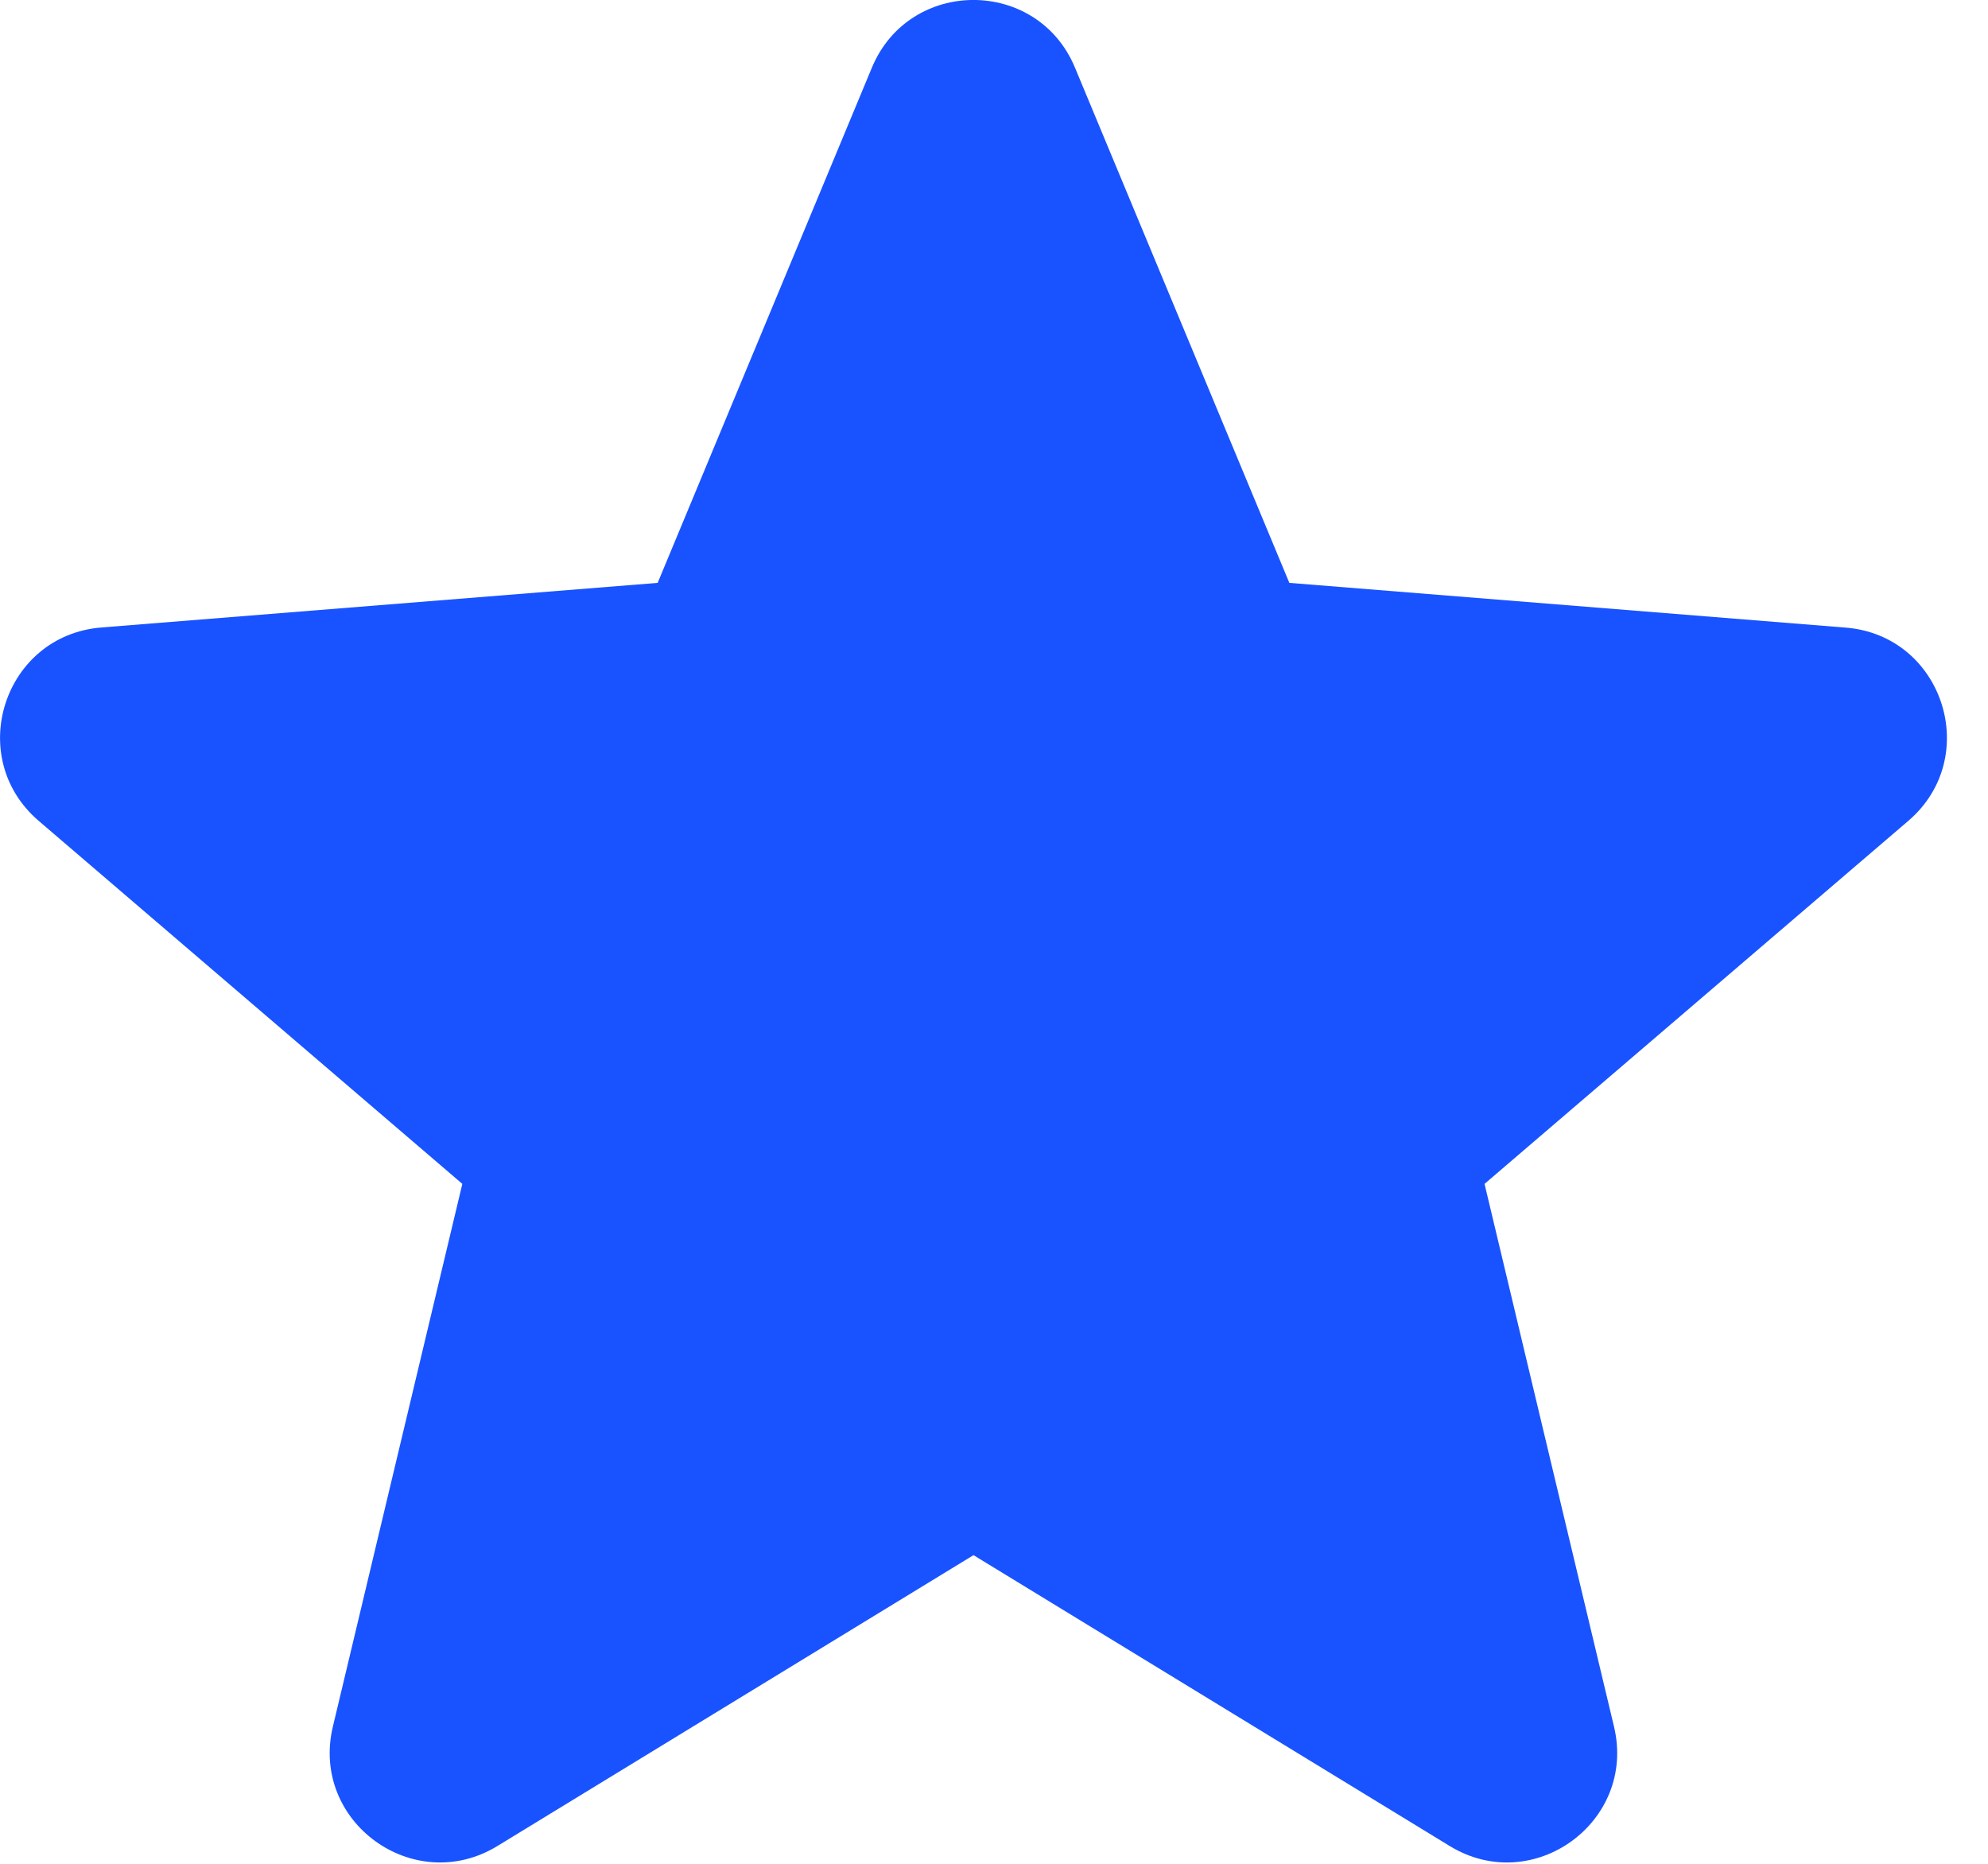
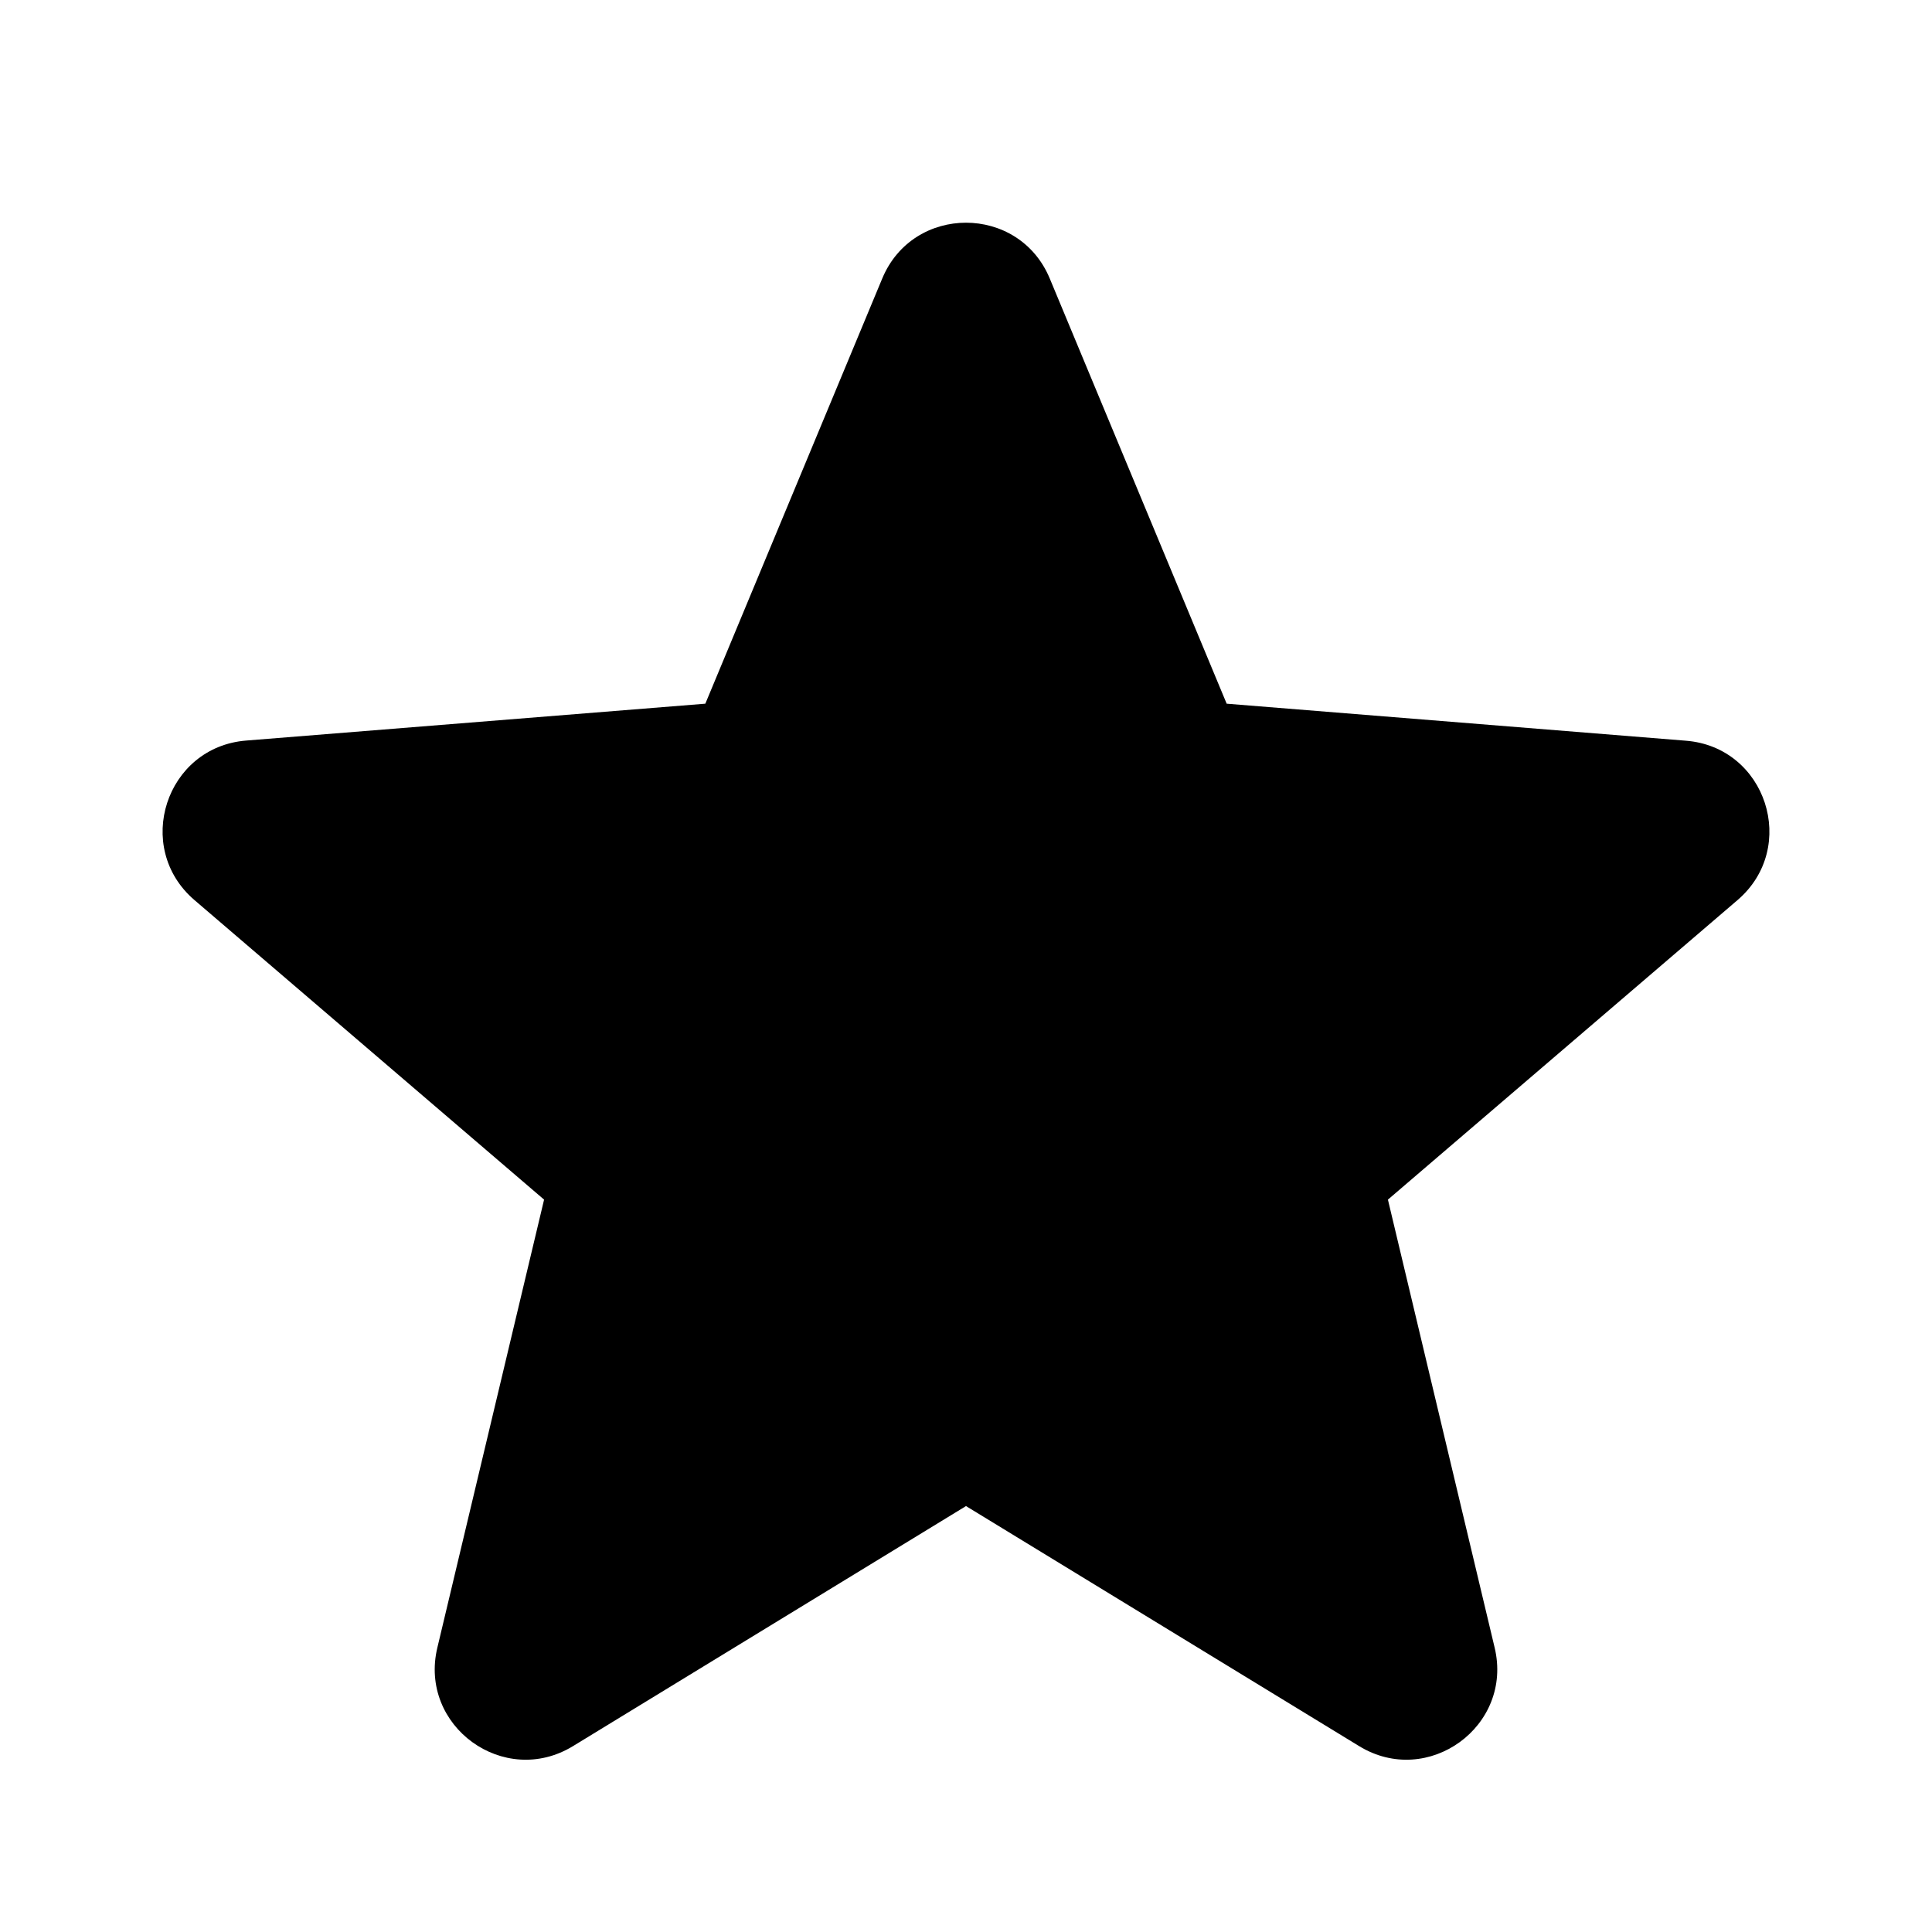
- <svg xmlns="http://www.w3.org/2000/svg" width="16" height="15" viewBox="0 0 16 15" fill="none">
-   <path fill-rule="evenodd" clip-rule="evenodd" d="M8.652 0.545C8.35 -0.182 7.319 -0.182 7.017 0.545L5.293 4.691L0.816 5.05C0.031 5.113 -0.287 6.093 0.311 6.606L3.721 9.528L2.679 13.896C2.496 14.662 3.33 15.267 4.003 14.857L7.835 12.516L11.668 14.857C12.339 15.267 13.173 14.662 12.99 13.896L11.948 9.528L15.359 6.606C15.957 6.093 15.638 5.113 14.854 5.051L10.377 4.691L8.652 0.545Z" fill="#1953FF" />
+ <svg xmlns="http://www.w3.org/2000/svg" width="13" height="13" viewBox="0 0 13 13" fill="none">
+   <path fill-rule="evenodd" clip-rule="evenodd" d="M7.064 1.875C6.856 1.373 6.144 1.373 5.936 1.875L4.746 4.735L1.657 4.983C1.115 5.026 0.896 5.702 1.308 6.056L3.661 8.072L2.943 11.086C2.816 11.615 3.392 12.033 3.856 11.749L6.5 10.134L9.145 11.749C9.608 12.033 10.184 11.615 10.057 11.086L9.339 8.072L11.692 6.056C12.104 5.702 11.885 5.026 11.343 4.984L8.254 4.735L7.064 1.875Z" fill="black" />
</svg>
